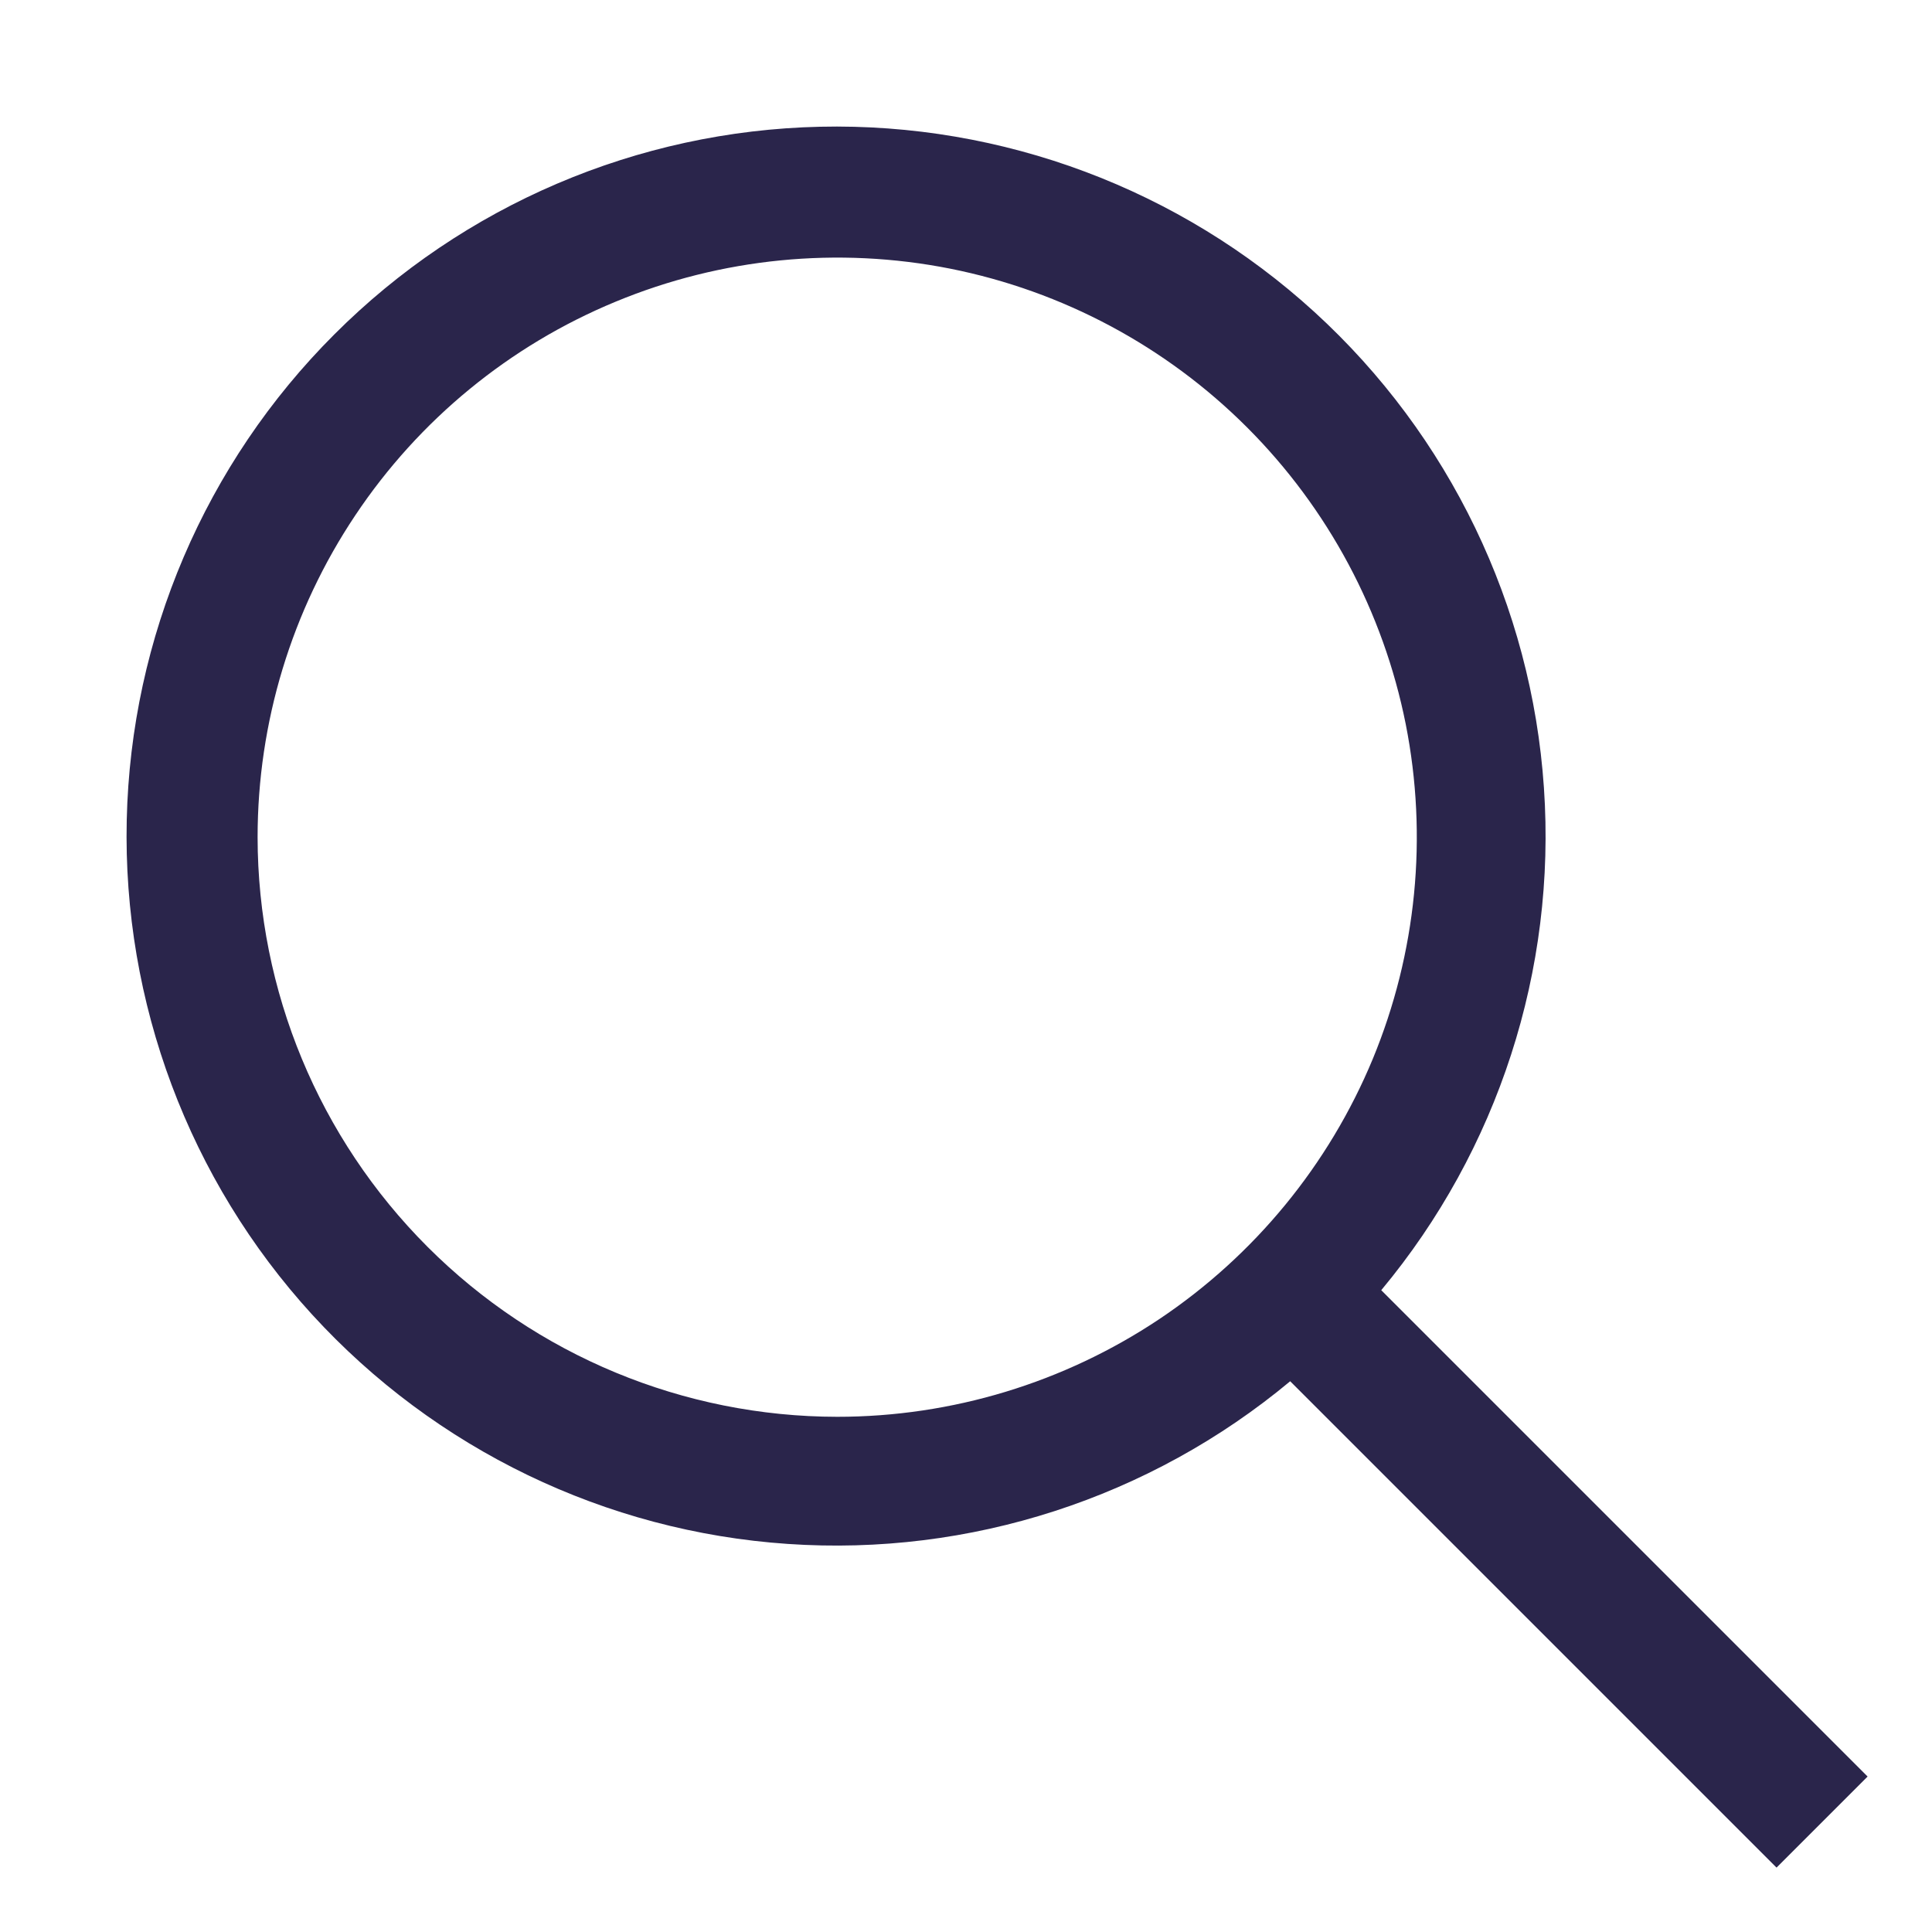
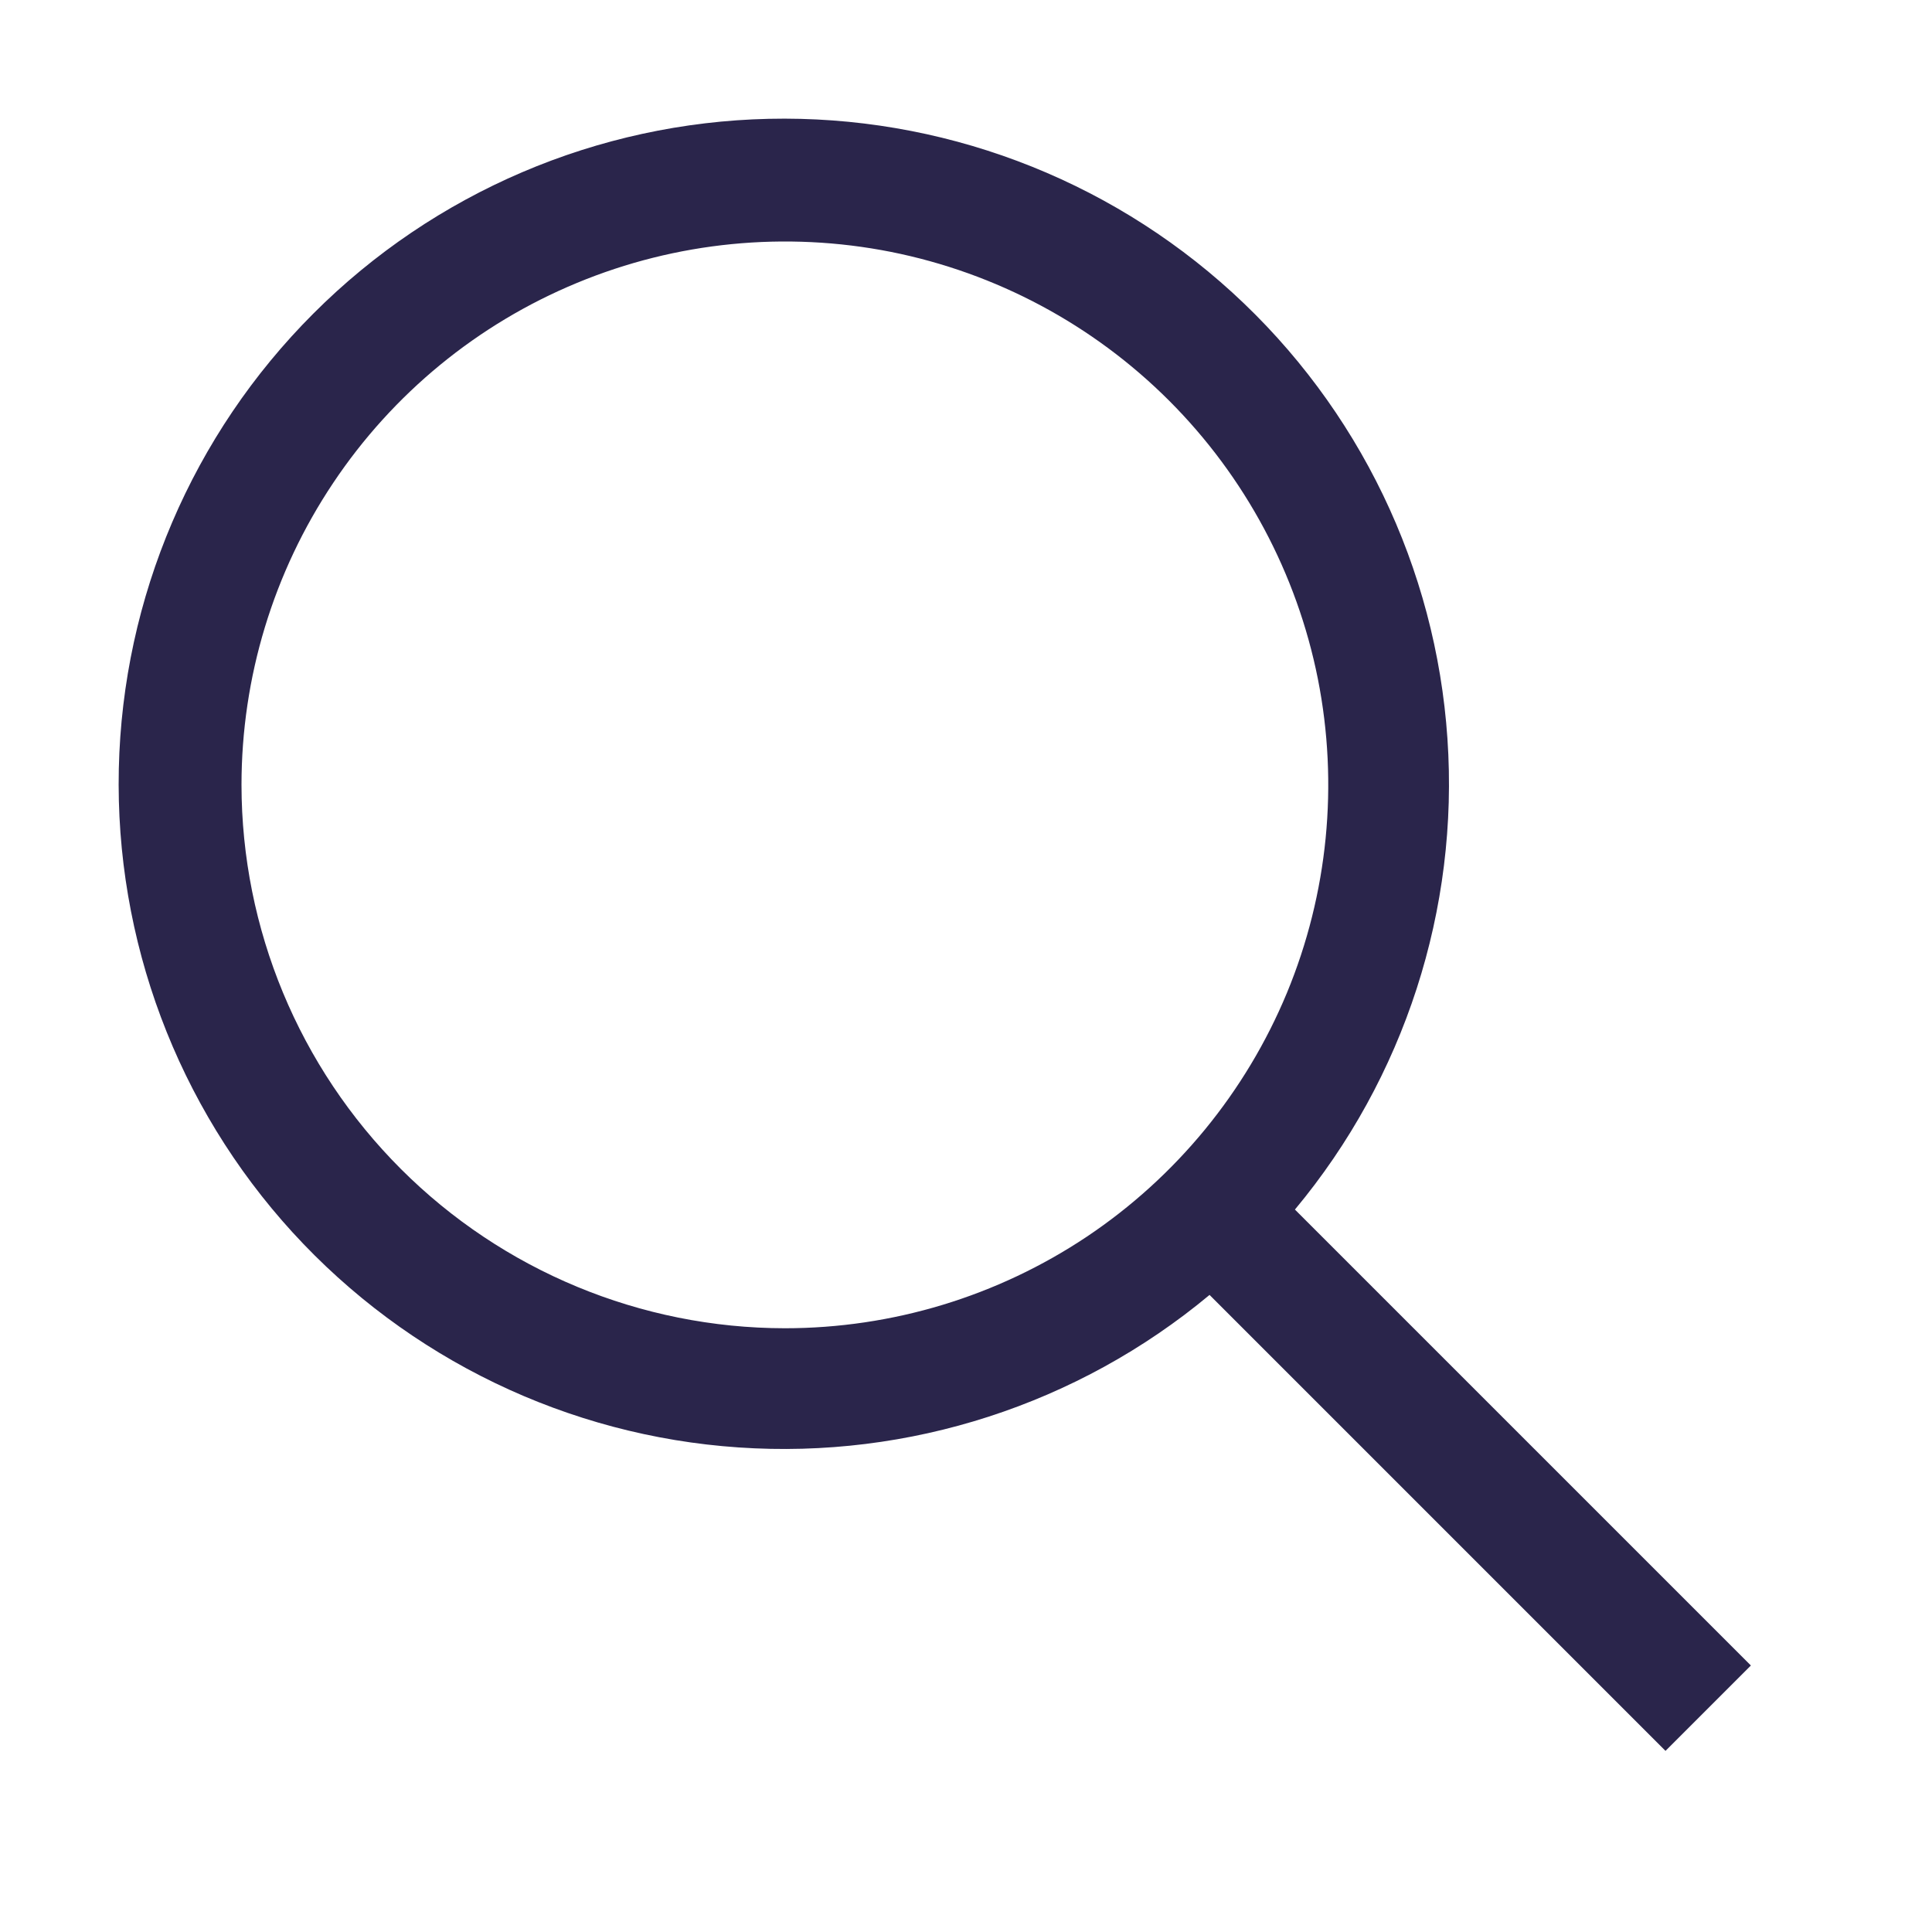
- <svg xmlns="http://www.w3.org/2000/svg" width="15" height="15" viewBox="0 0 15 15" fill="none">
+ <svg xmlns="http://www.w3.org/2000/svg" width="16" height="16" viewBox="0 0 16 16" fill="none">
  <path d="M14.5 13.793L10.724 10.017C11.631 8.928 12.084 7.53 11.987 6.116C11.891 4.702 11.253 3.379 10.206 2.423C9.159 1.467 7.783 0.952 6.366 0.984C4.949 1.016 3.598 1.593 2.596 2.596C1.593 3.598 1.016 4.949 0.984 6.366C0.952 7.783 1.467 9.159 2.423 10.206C3.379 11.252 4.702 11.891 6.116 11.987C7.53 12.084 8.928 11.631 10.017 10.724L13.793 14.5L14.5 13.793ZM2 6.5C2 5.61 2.264 4.74 2.759 4C3.253 3.26 3.956 2.683 4.778 2.343C5.6 2.002 6.505 1.913 7.378 2.086C8.251 2.26 9.053 2.689 9.682 3.318C10.311 3.947 10.74 4.749 10.914 5.622C11.087 6.495 10.998 7.4 10.658 8.222C10.317 9.044 9.74 9.747 9 10.242C8.26 10.736 7.39 11 6.5 11C5.307 10.999 4.163 10.524 3.32 9.681C2.476 8.837 2.001 7.693 2 6.5Z" fill="#2A254B" />
</svg>
